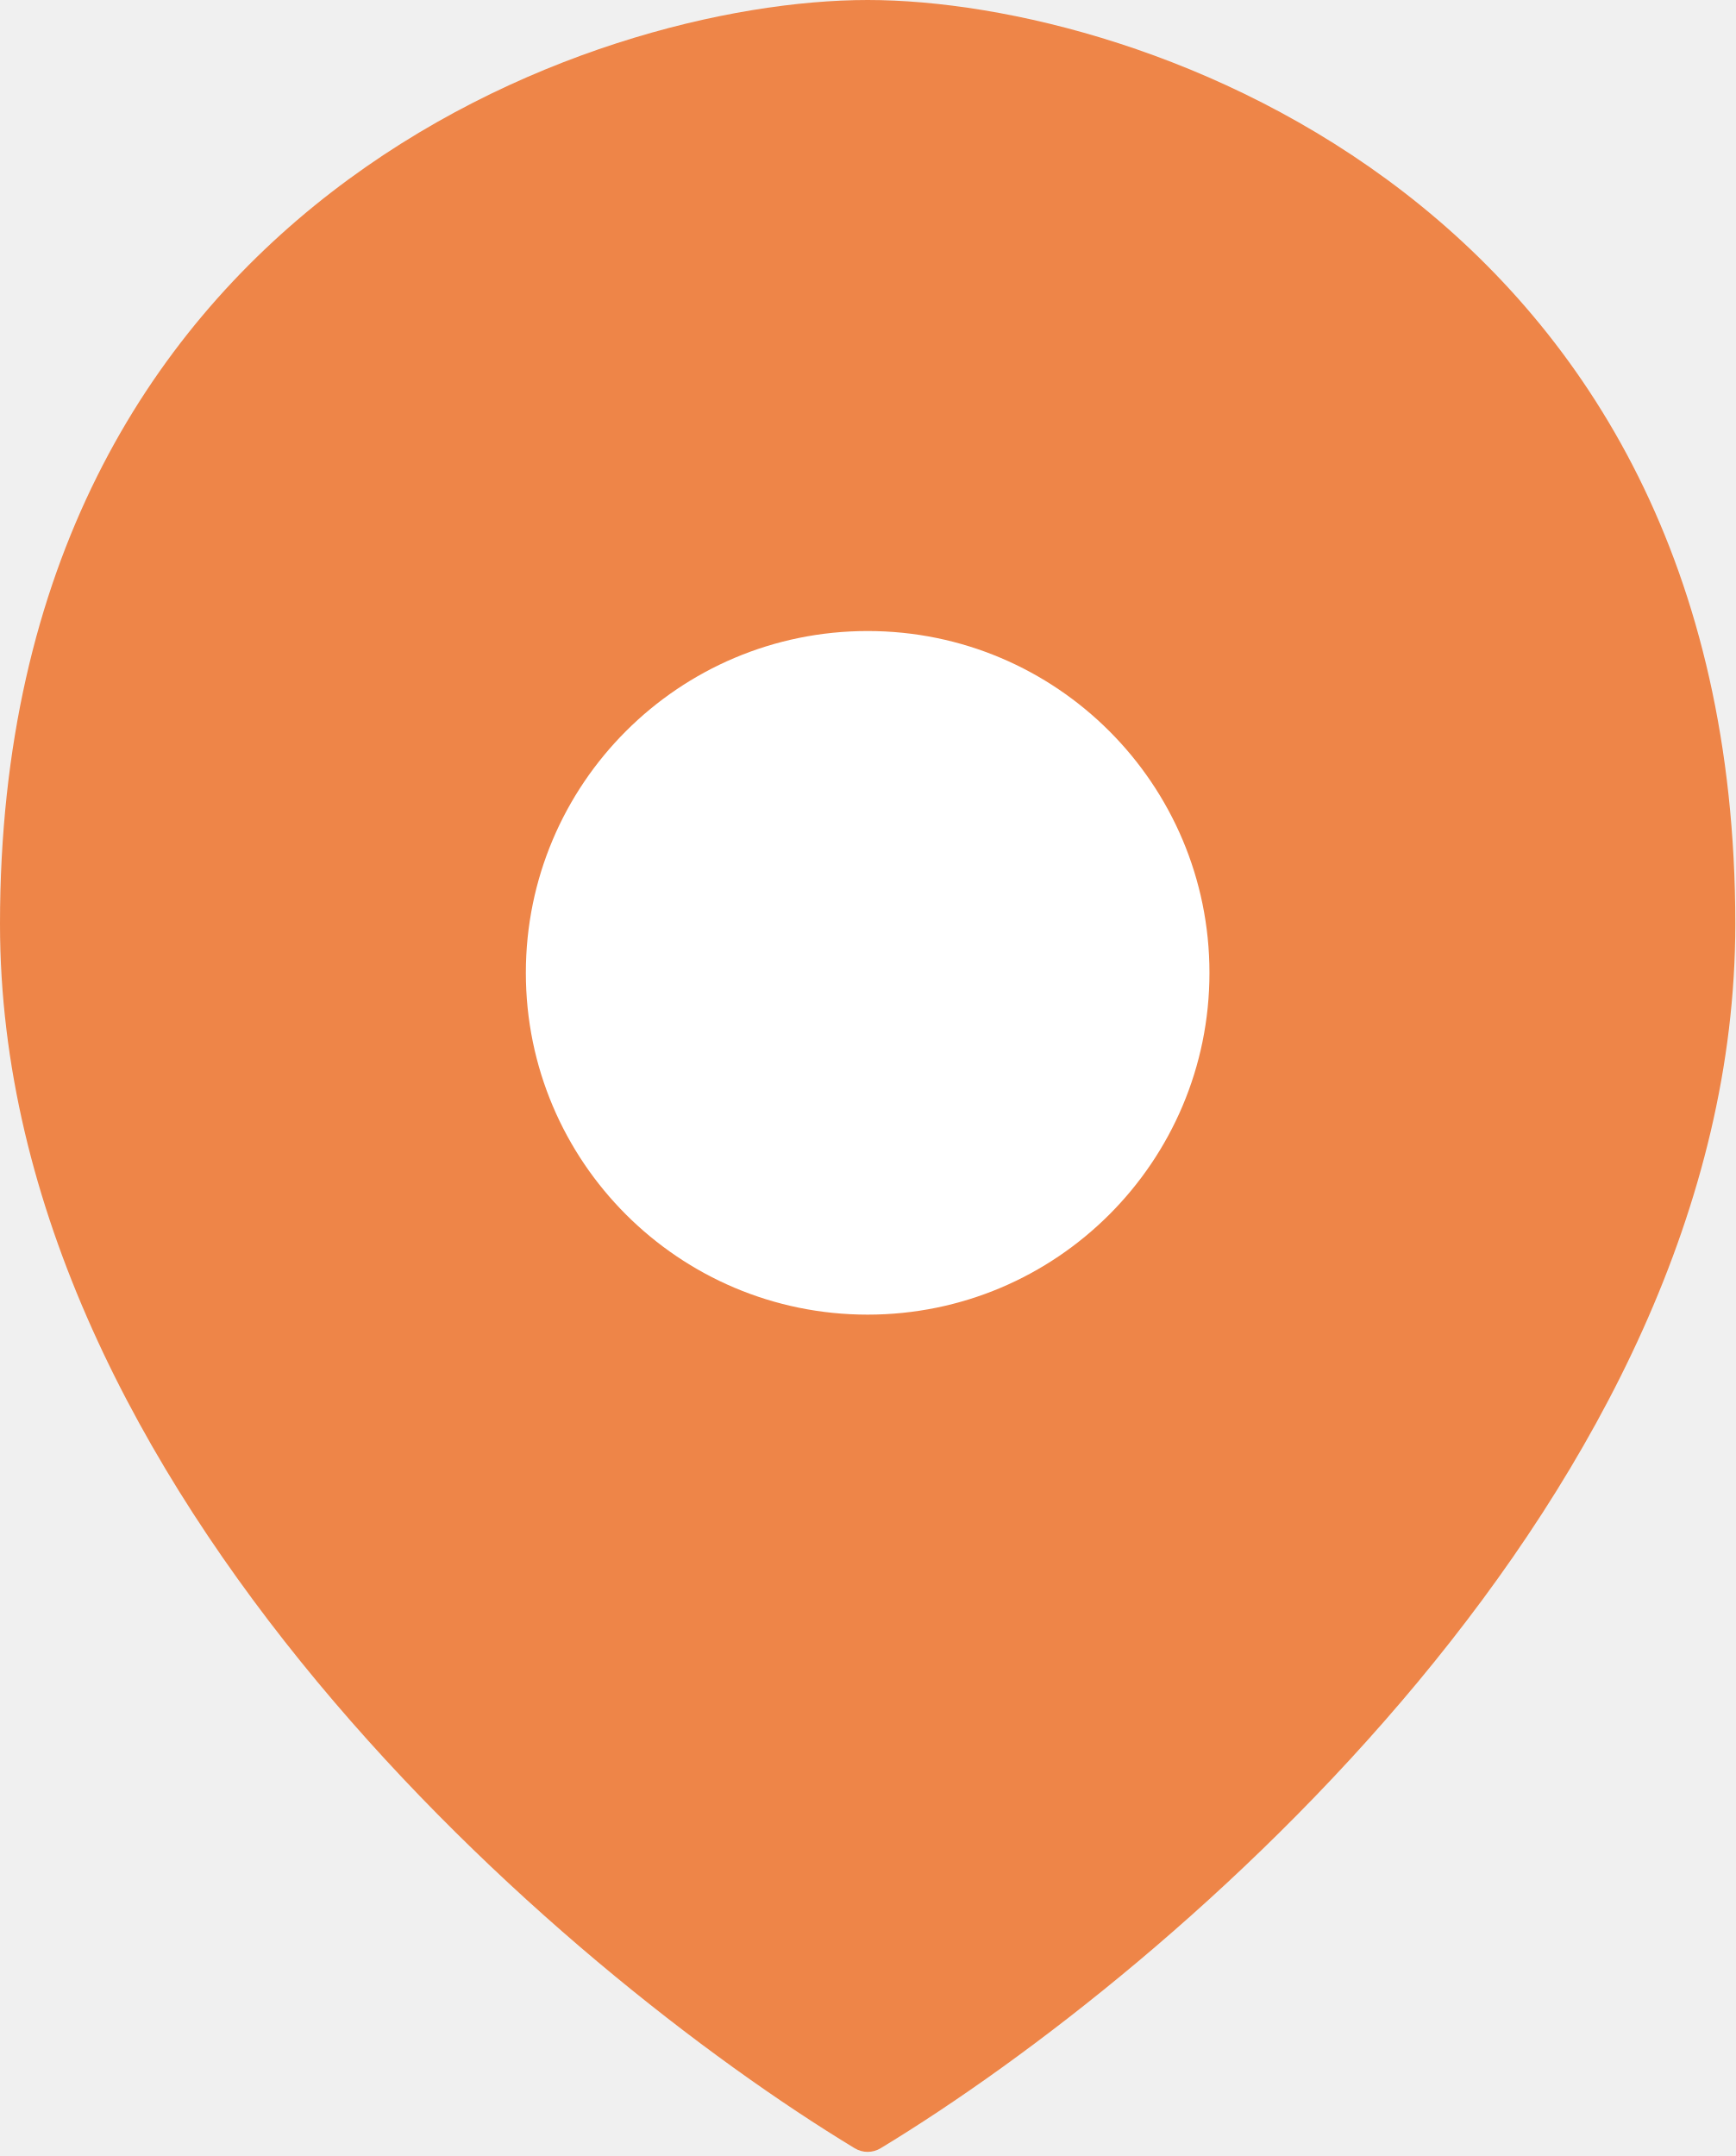
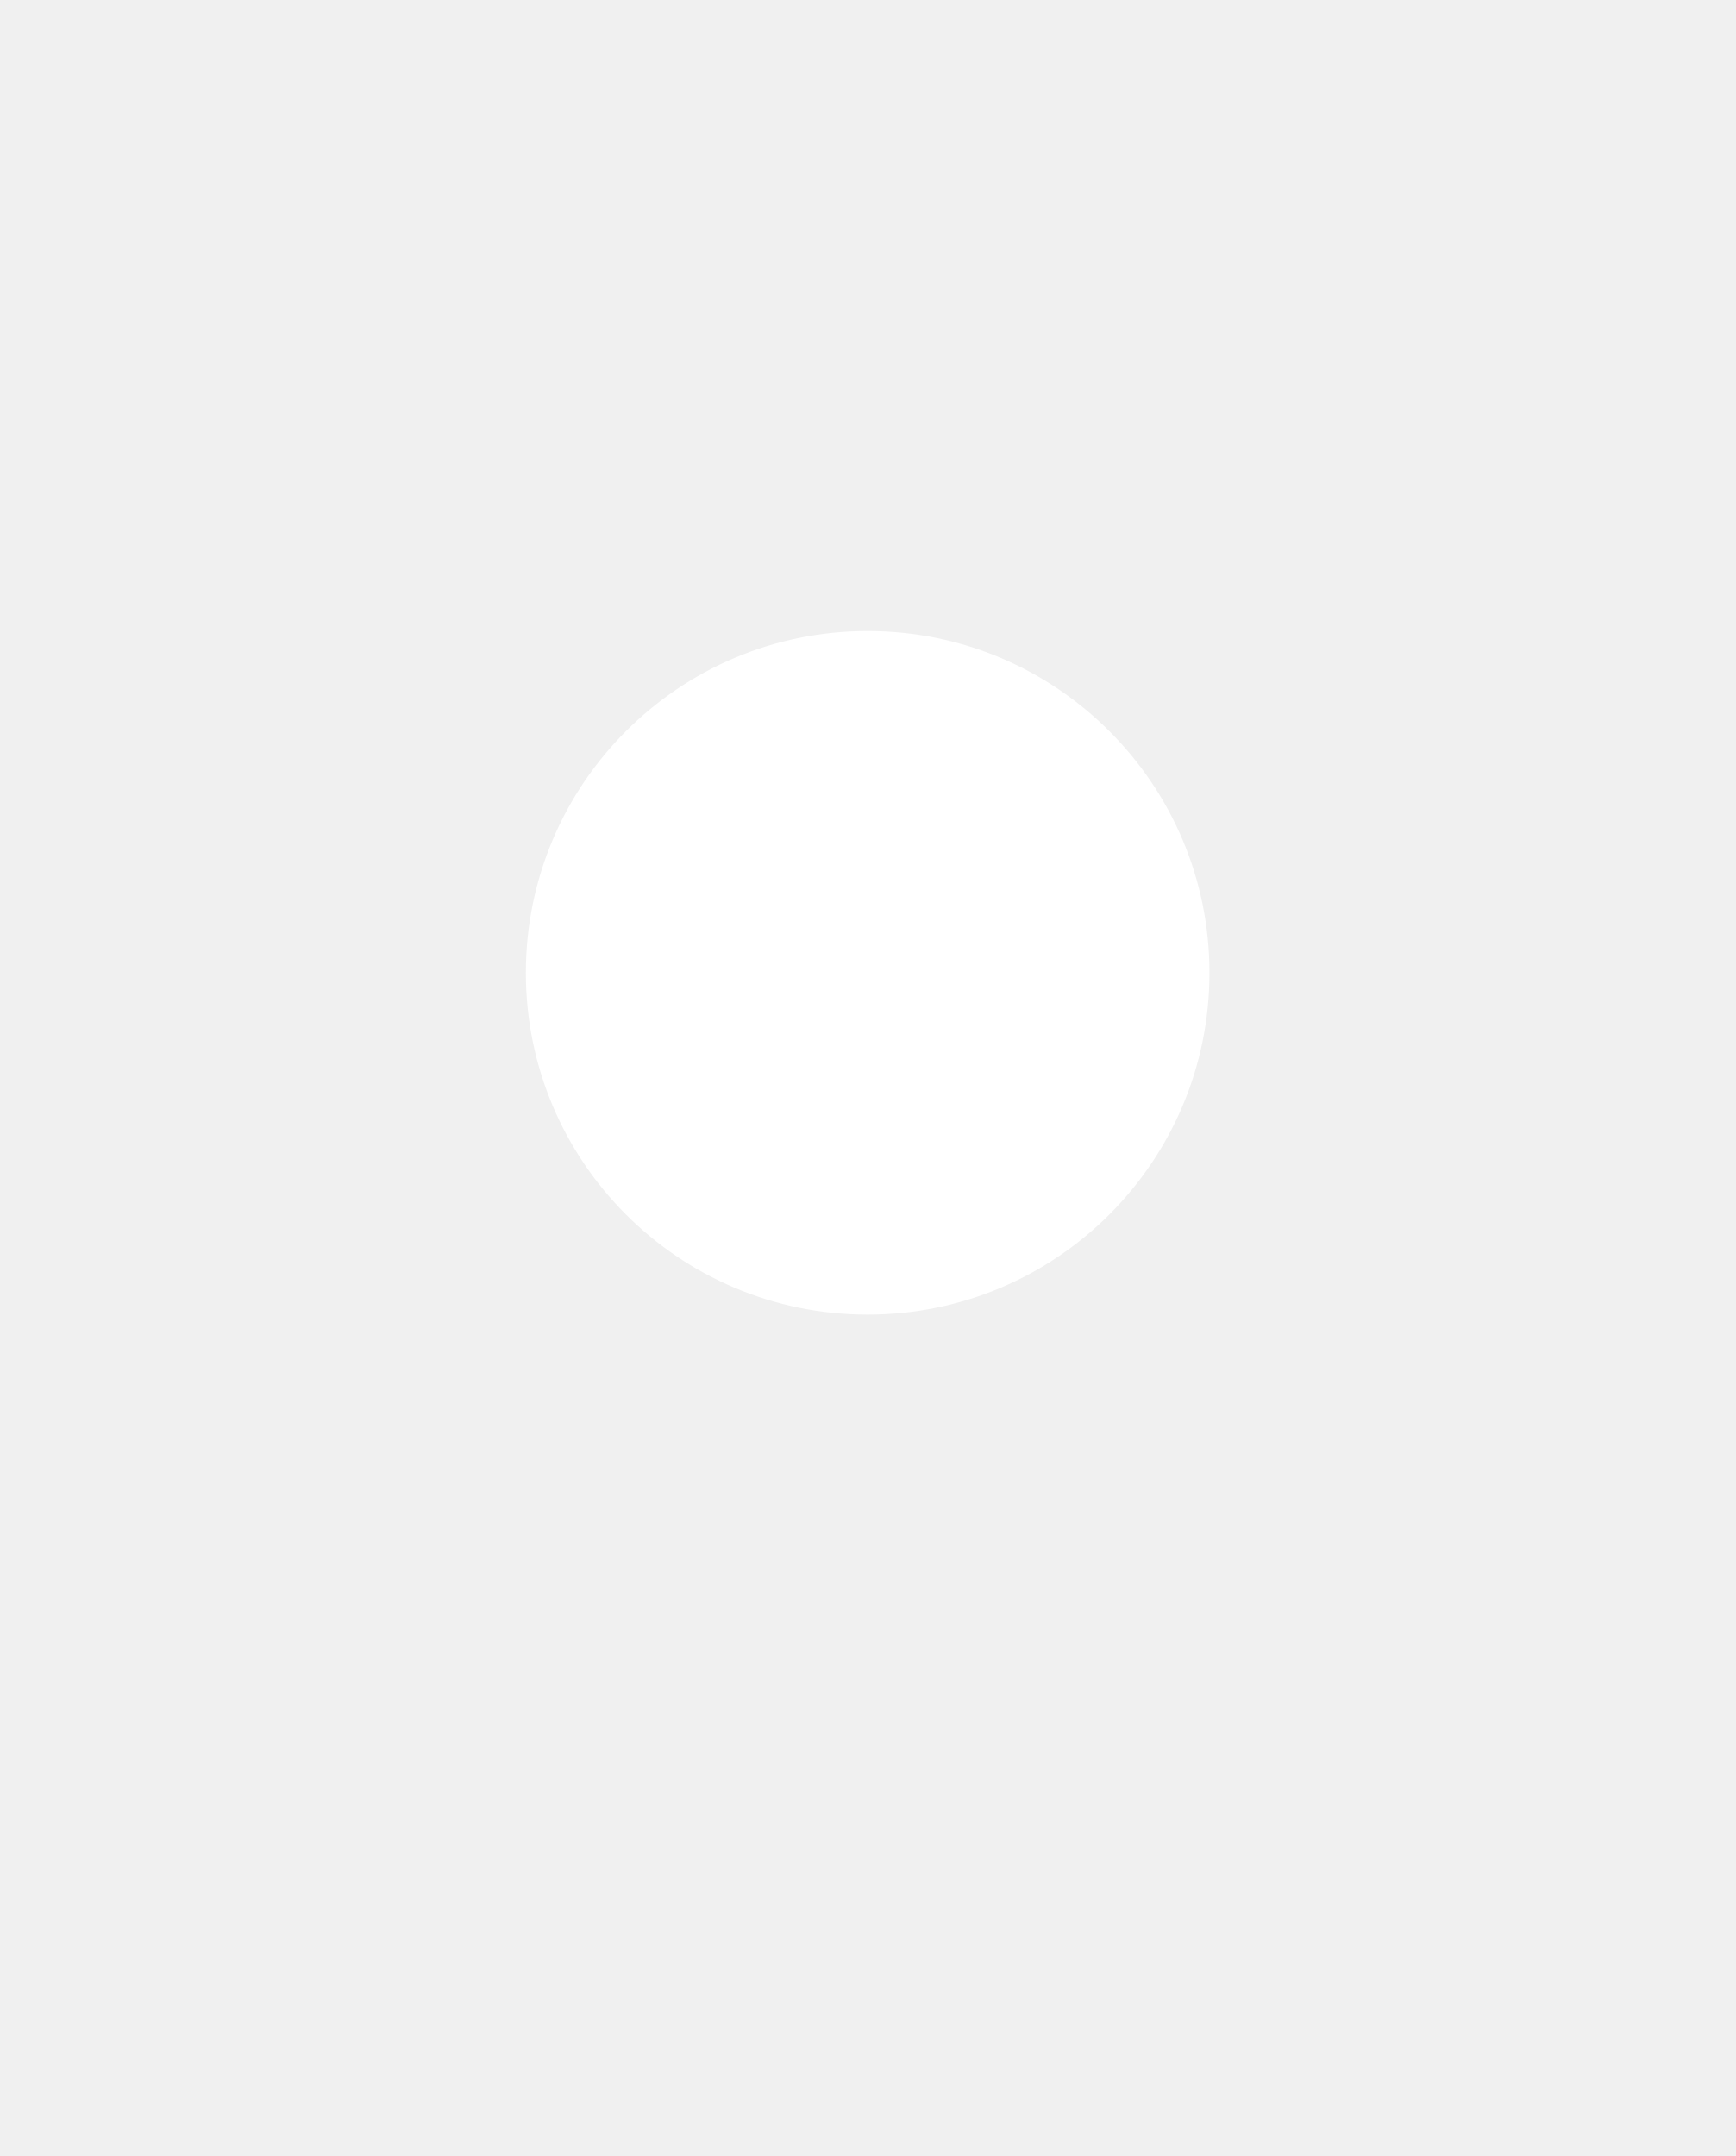
<svg xmlns="http://www.w3.org/2000/svg" width="33" height="41" viewBox="0 0 33 41" fill="none">
-   <path d="M0 17.571C0 28.342 10.675 37.471 16.251 40.851C16.407 40.945 16.593 40.945 16.749 40.851C22.325 37.471 33 28.342 33 17.571C33 3.905 21.71 0 16.5 0C11.29 0 0 3.905 0 17.571Z" fill="#EE8548" />
+   <path d="M0 17.571C0 28.342 10.675 37.471 16.251 40.851C16.407 40.945 16.593 40.945 16.749 40.851C22.325 37.471 33 28.342 33 17.571C33 3.905 21.71 0 16.5 0C11.29 0 0 3.905 0 17.571Z" fill="#DOEE17" />
  <circle cx="16.5" cy="18.5" r="6.5" fill="white" />
</svg>
